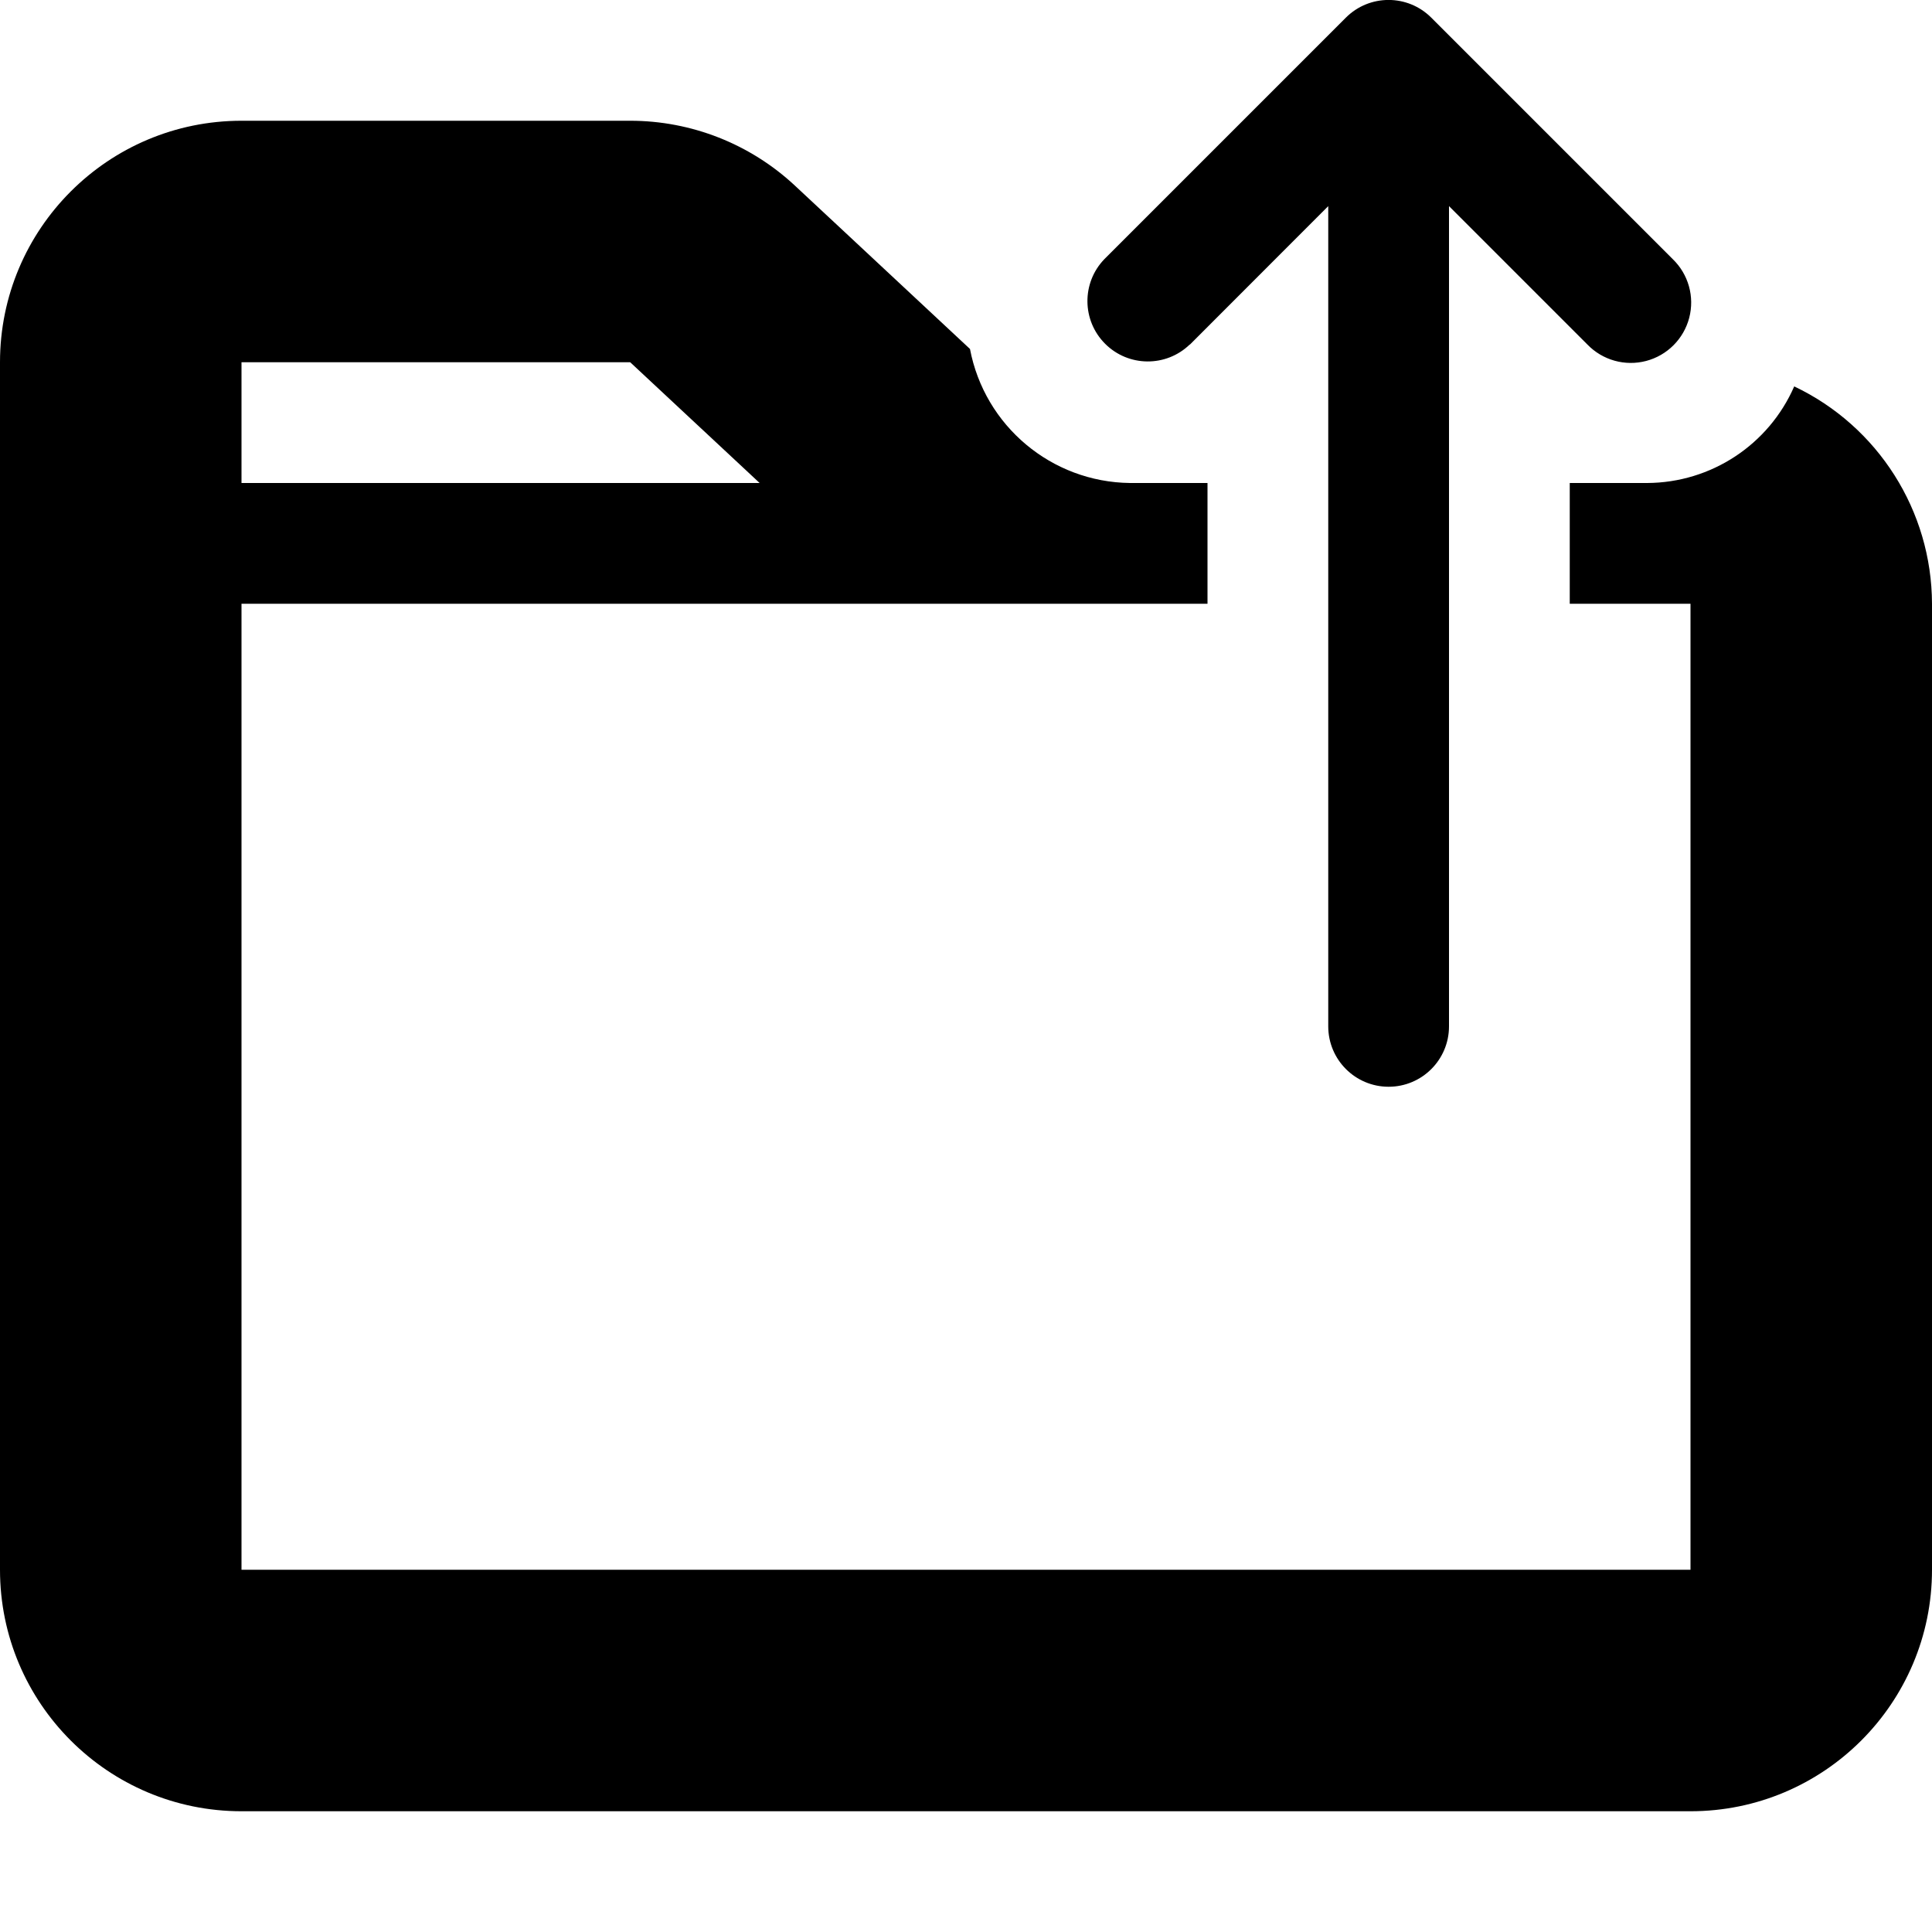
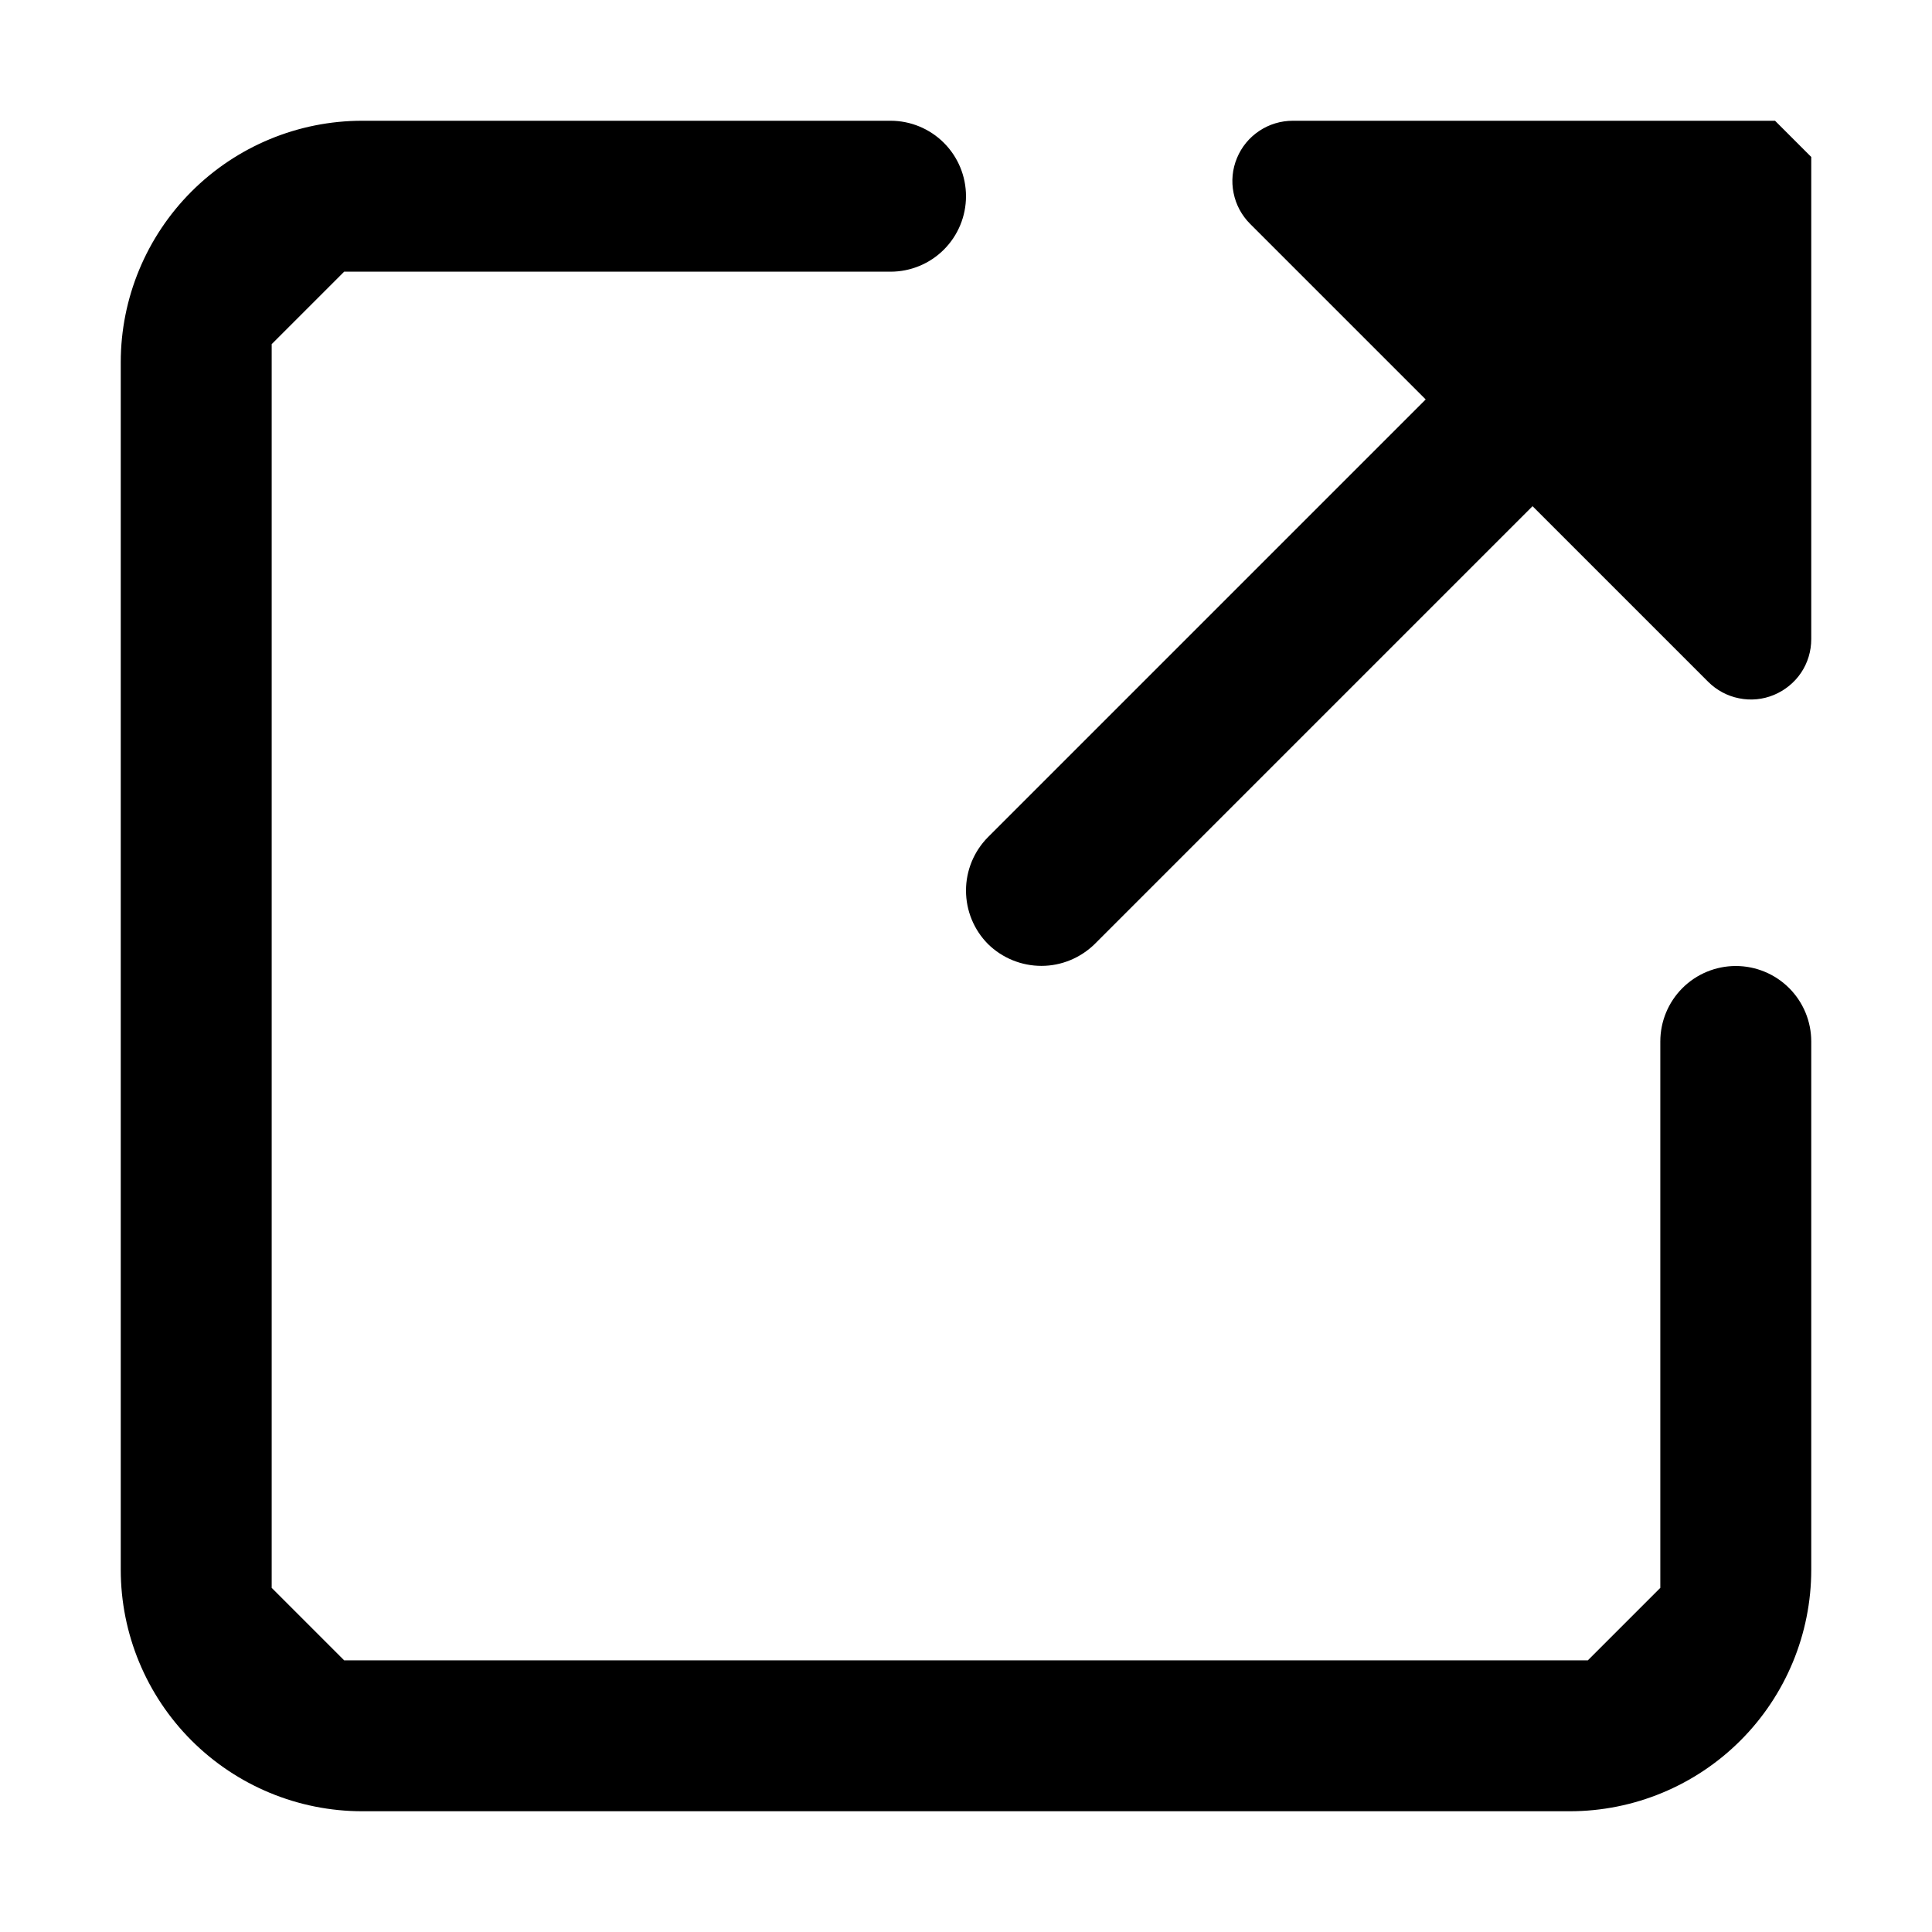
- <svg xmlns="http://www.w3.org/2000/svg" width="16" height="16" viewBox="0 0 16 16">
-   <path d="M14.859 3.2a1.335 1.335 0 0 1-1.217.8H13v1h1v8H2V5h8V4h-.642a1.365 1.365 0 0 1-1.325-1.11L6.584 1.538A2 2 0 0 0 5.219 1H2a2 2 0 0 0-2 2v10a2 2 0 0 0 2 2h12a2 2 0 0 0 2-2V5a2 2 0 0 0-1.141-1.8zM2 3h3.219l1.072 1H2zm7.854-.146L11 1.707V8.5a.5.5 0 0 0 1 0V1.707l1.146 1.146a.5.5 0 1 0 .707-.707l-2-2a.5.5 0 0 0-.707 0l-2 2a.5.5 0 0 0 .707.707z" />
+ <svg xmlns="http://www.w3.org/2000/svg" width="16" height="16" viewBox="0 0 16 16" fill="none">
+   <path d="M10.429 1.084C10.511 1.029 10.608 1 10.707 1H14.7L15 1.3V5.293C15 5.392 14.971 5.489 14.916 5.571C14.861 5.653 14.782 5.717 14.691 5.755C14.6 5.793 14.499 5.803 14.402 5.783C14.305 5.764 14.216 5.716 14.146 5.646L12.973 4.473L12.692 4.192L9.067 7.817C8.949 7.933 8.79 7.999 8.625 7.999C8.459 7.999 8.3 7.934 8.182 7.818C8.065 7.7 8 7.541 8 7.375C8 7.21 8.065 7.051 8.182 6.933L11.807 3.308L10.353 1.854C10.283 1.784 10.235 1.695 10.216 1.598C10.196 1.501 10.206 1.4 10.244 1.309C10.282 1.217 10.346 1.139 10.429 1.084ZM7.817 2.067C7.7 2.184 7.541 2.25 7.375 2.25H2.85L2.25 2.85V13.15L2.85 13.75H13.15L13.75 13.15V8.625C13.75 8.459 13.816 8.3 13.933 8.183C14.05 8.066 14.209 8 14.375 8C14.541 8 14.7 8.066 14.817 8.183C14.934 8.3 15 8.459 15 8.625V13C15 13.53 14.789 14.039 14.414 14.414C14.039 14.789 13.53 15 13 15H3C2.47 15 1.961 14.789 1.586 14.414C1.211 14.039 1 13.53 1 13V3C1 2.47 1.211 1.961 1.586 1.586C1.961 1.211 2.47 1 3 1H7.375C7.541 1 7.7 1.066 7.817 1.183C7.934 1.3 8 1.459 8 1.625C8 1.791 7.934 1.95 7.817 2.067Z" fill="black" />
</svg>
